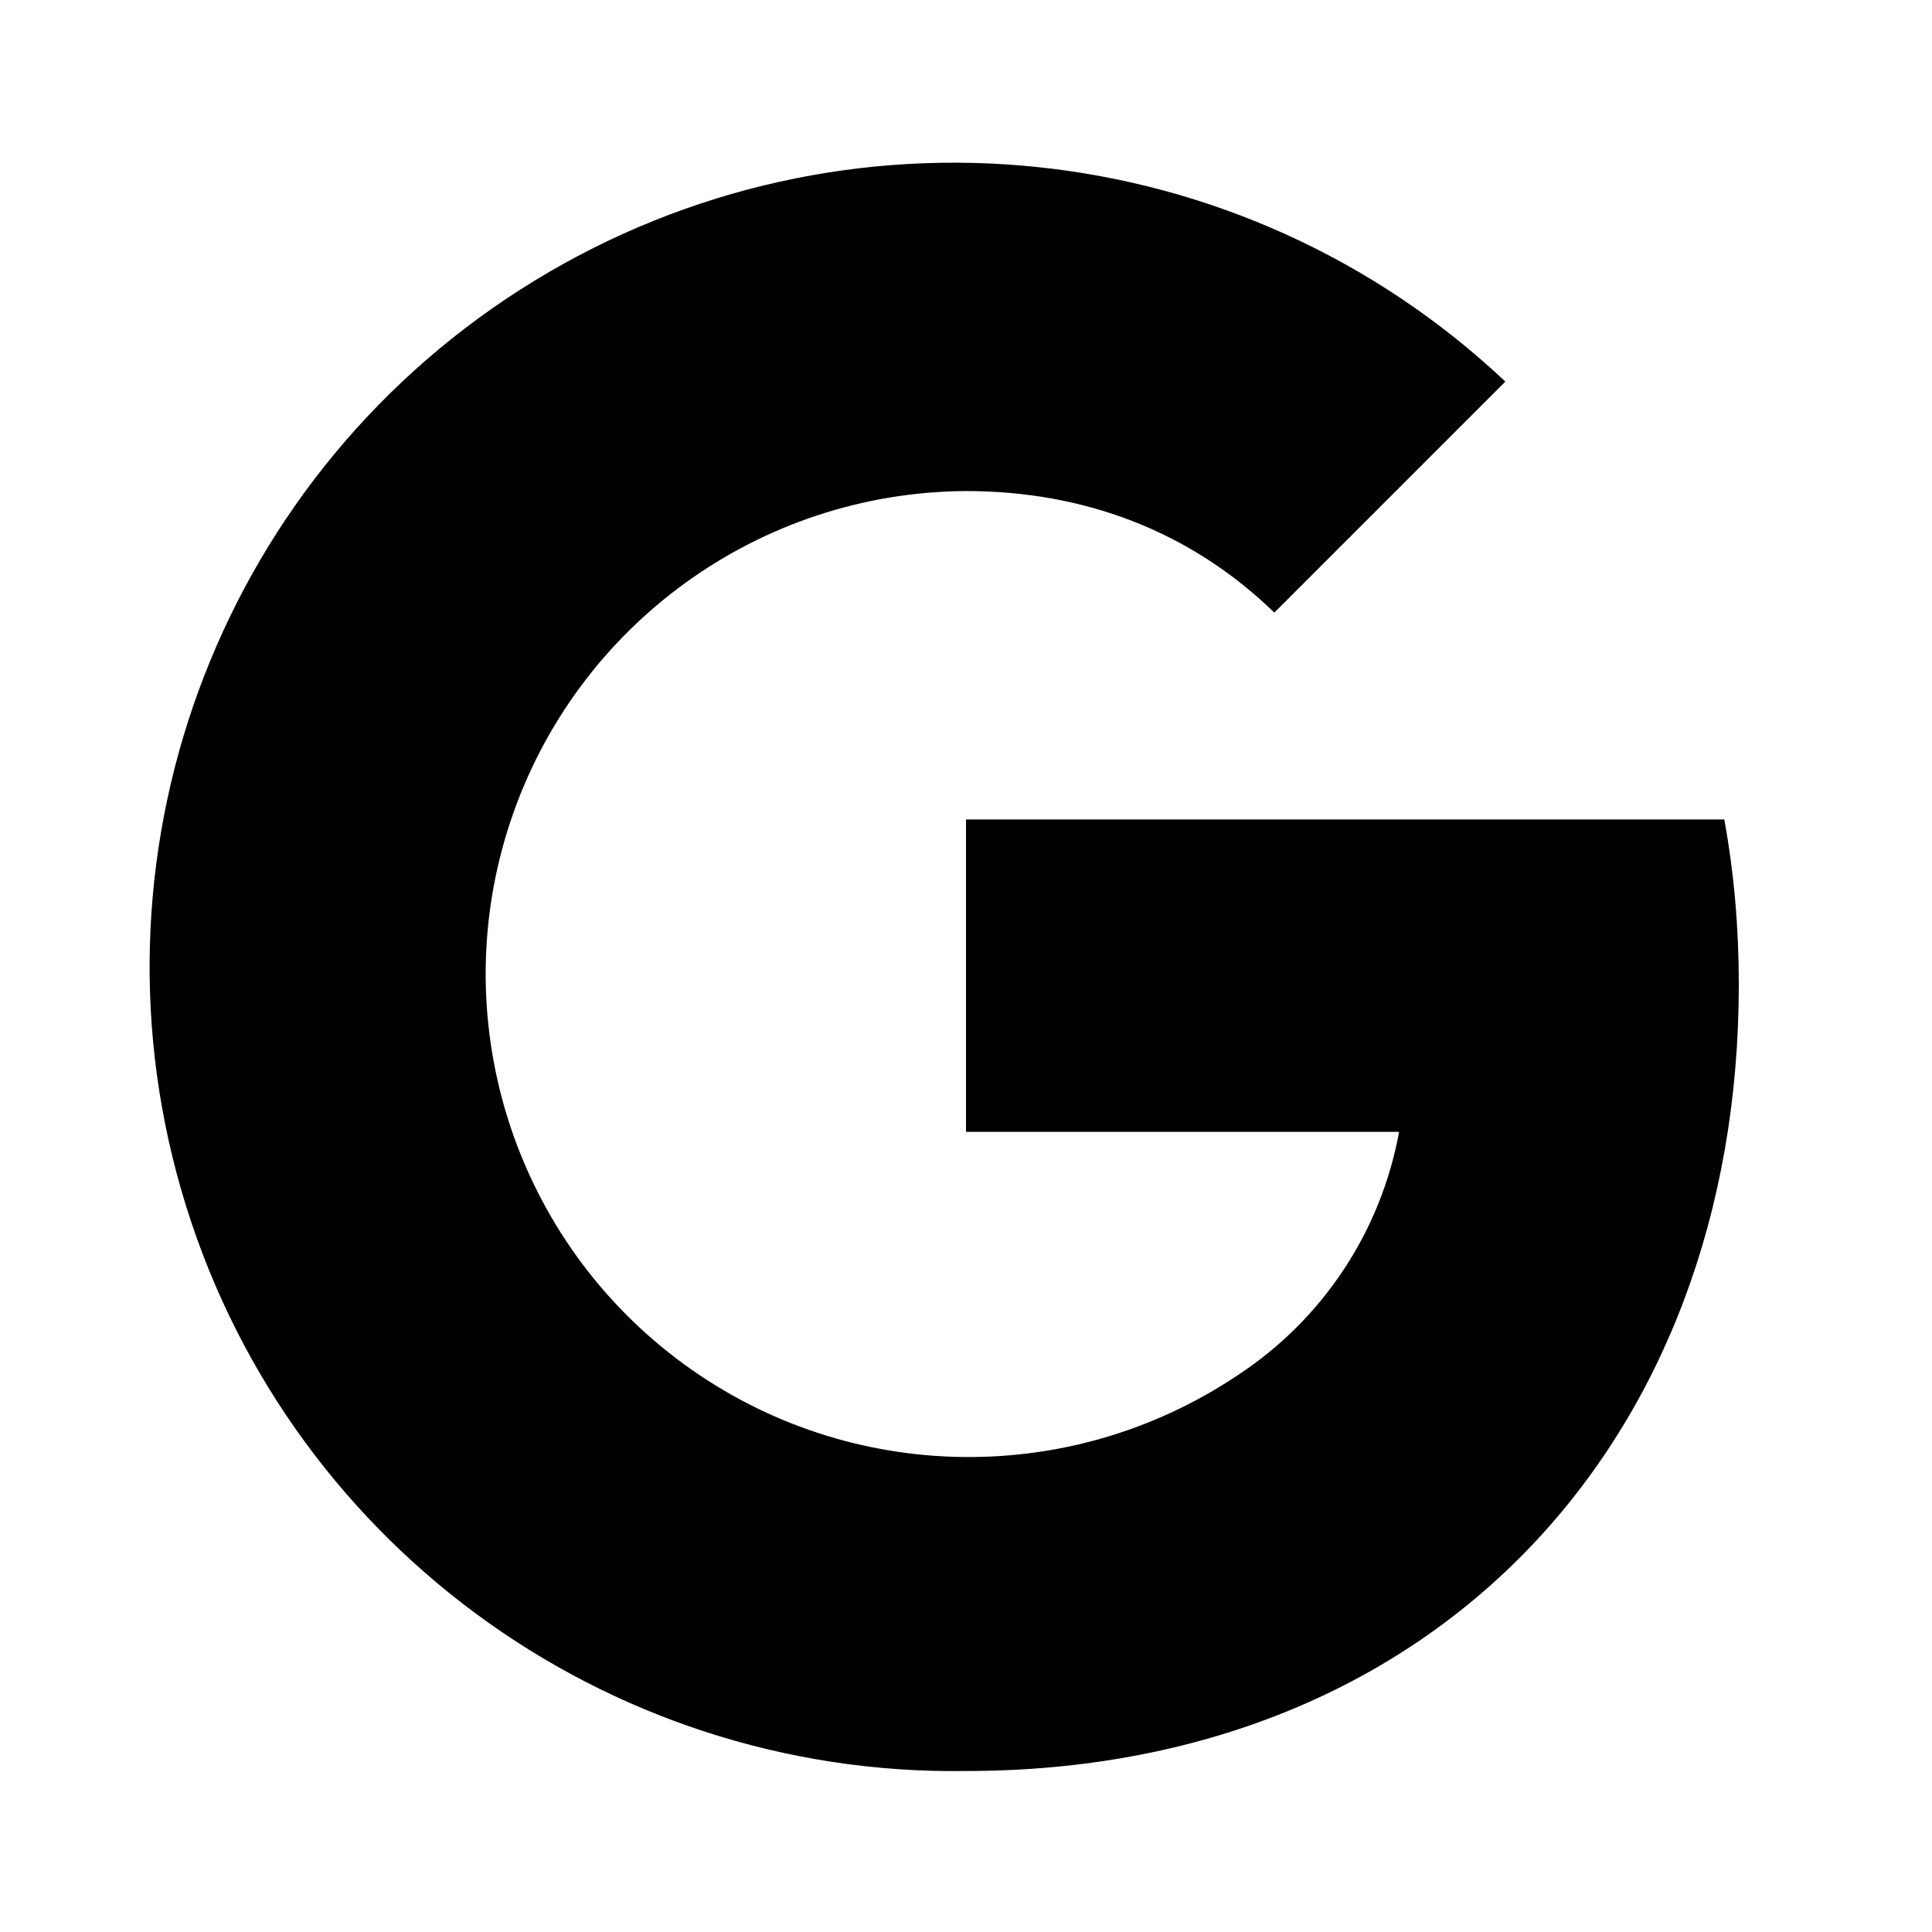
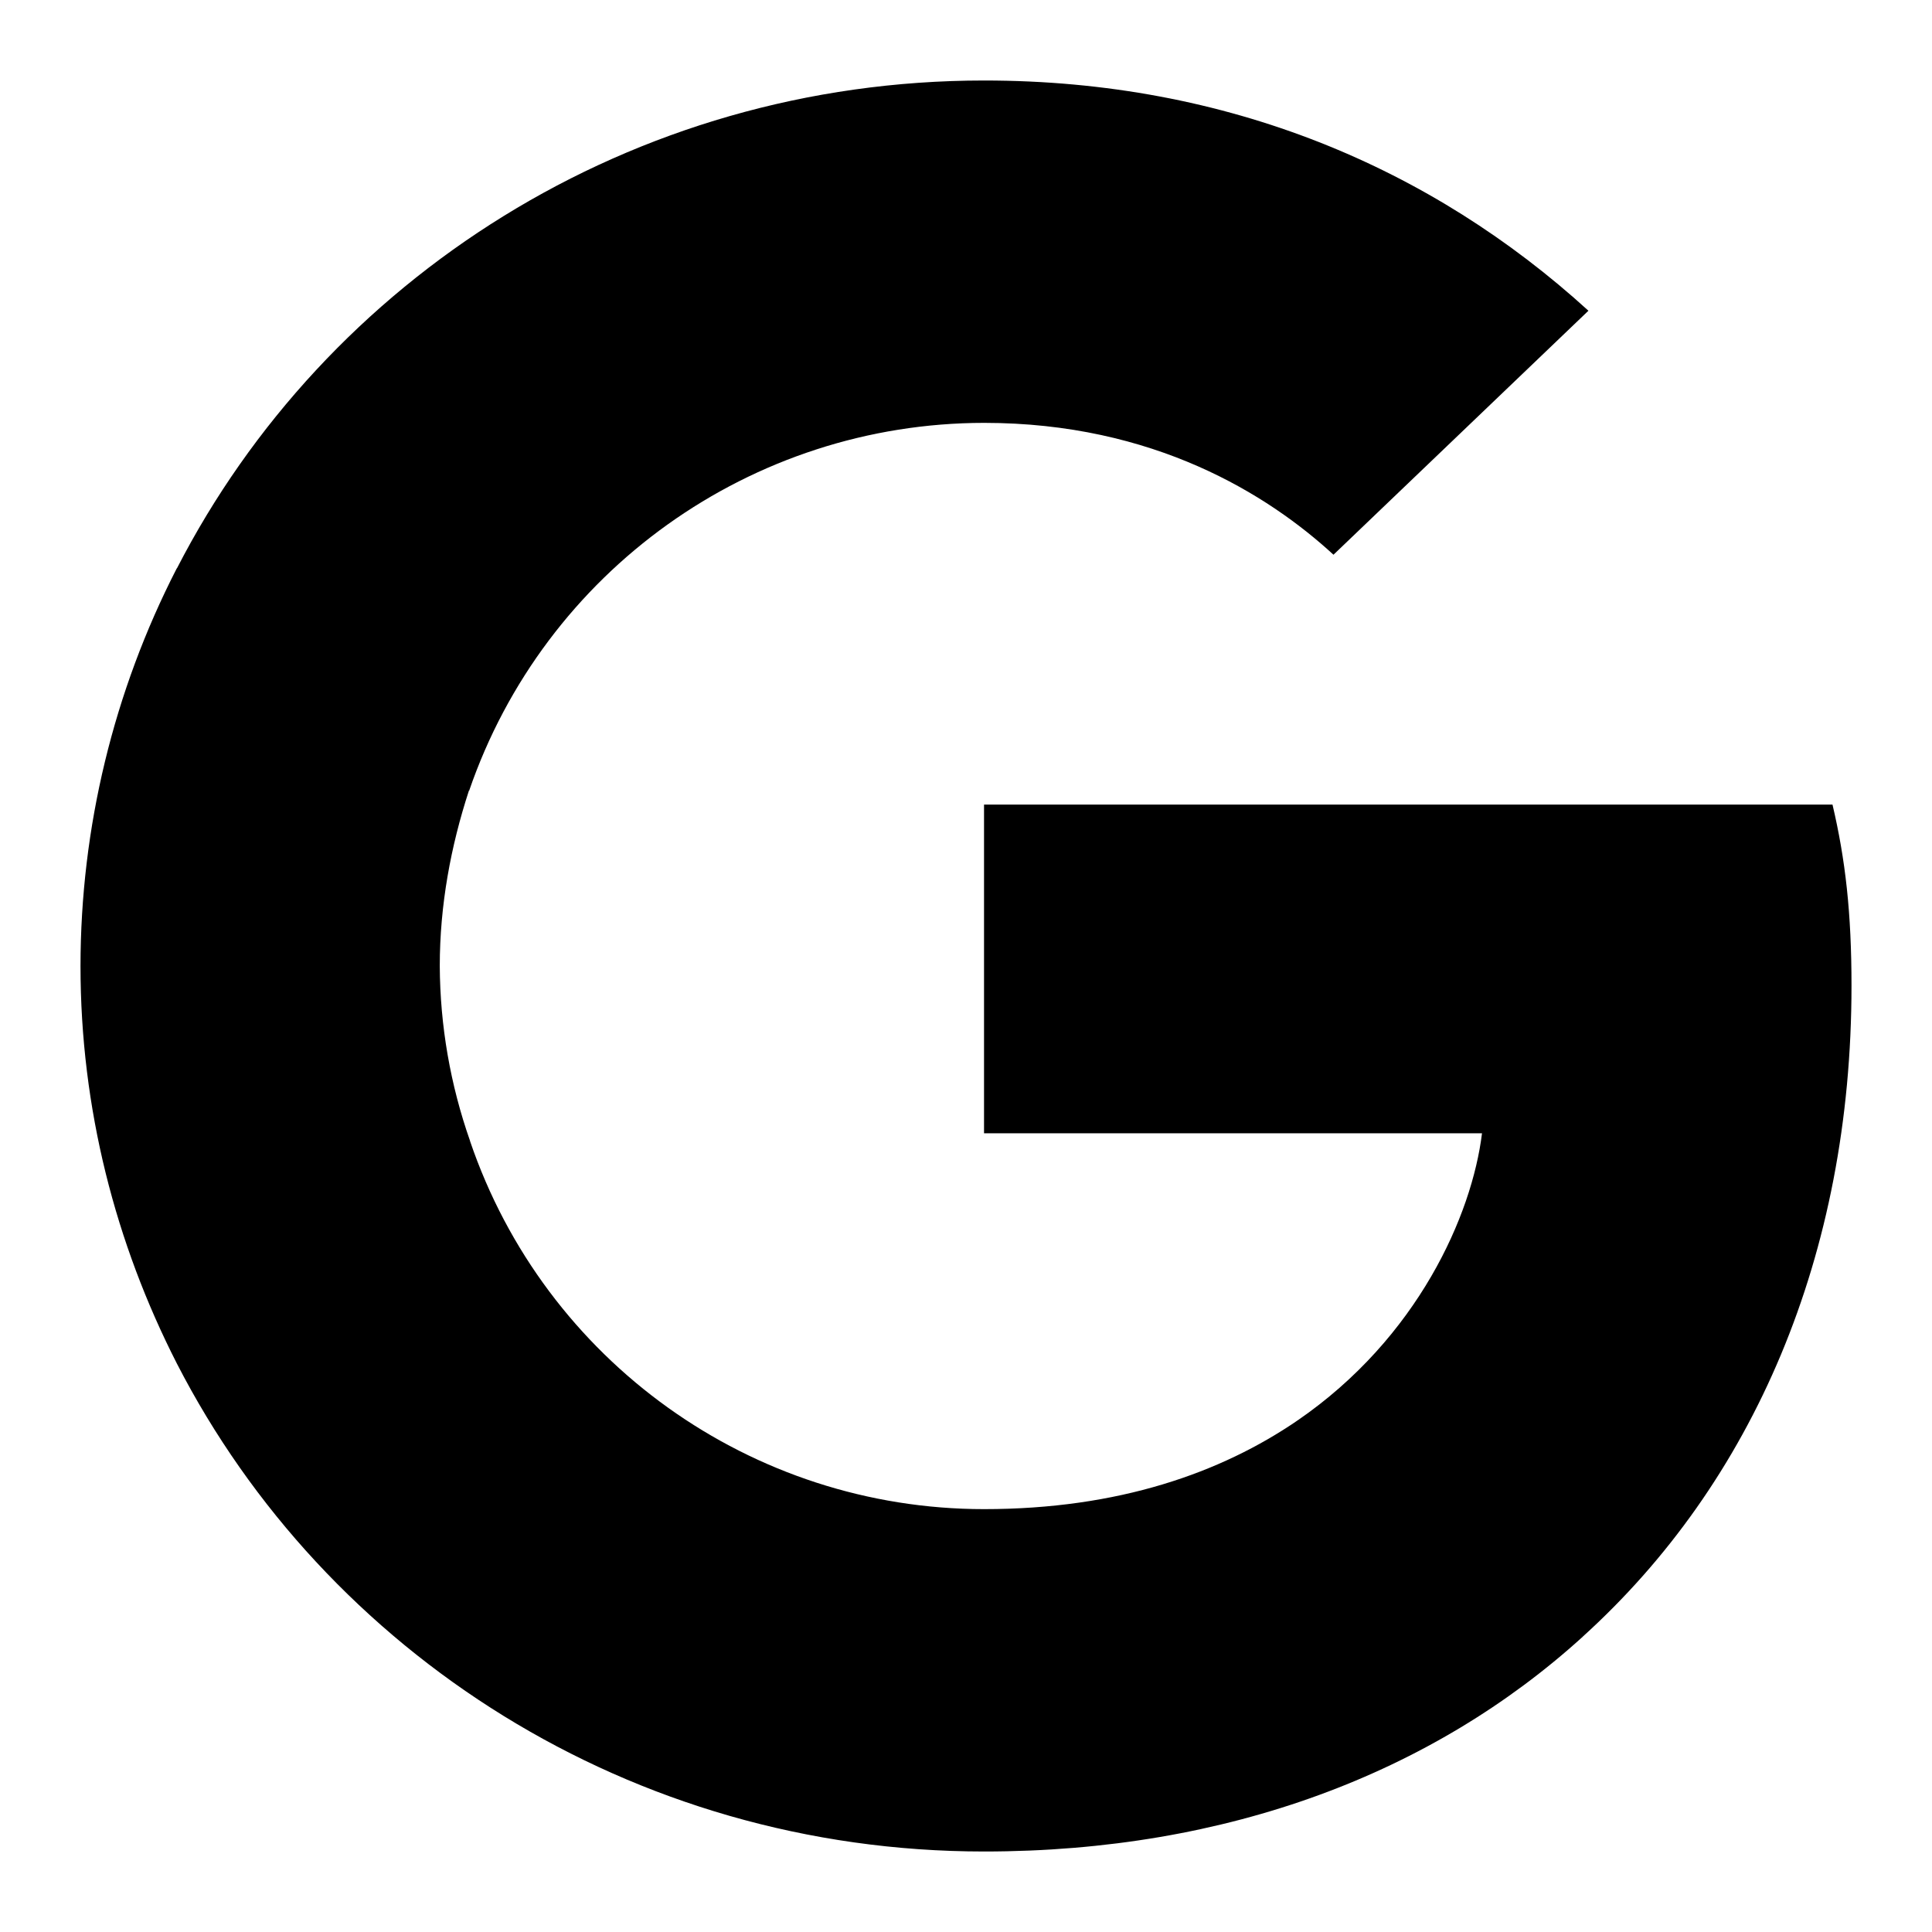
- <svg xmlns="http://www.w3.org/2000/svg" viewBox="0 0 24 24">
-   <path d="M21.6 12.23c0-.71-.06-1.39-.18-2.05H12v3.88h5.38a4.6 4.6 0 0 1-2 3.02 6 6 0 1 1-3.38-10.98c1.47 0 2.79.5 3.83 1.51l2.87-2.87A9.99 9.99 0 1 0 12 22c5.83 0 9.6-4.1 9.6-9.77Z" />
+ <svg xmlns="http://www.w3.org/2000/svg" fill="currentColor" fill-rule="evenodd" height="1em" style="flex:none;line-height:1" viewBox="0 0 24 24" width="1em">
+   <path d="M23 12.245c0-.905-.075-1.565-.236-2.25h-10.54v4.083h6.186c-.124 1.014-.797 2.542-2.294 3.569l-.021.136 3.332 2.53.23.022C21.779 18.417 23 15.593 23 12.245z" />
+   <path d="M12.225 23c3.03 0 5.574-.978 7.433-2.665l-3.542-2.688c-.948.648-2.22 1.1-3.891 1.1a6.745 6.745 0 01-6.386-4.572l-.132.011-3.465 2.628-.045.124C4.043 20.531 7.835 23 12.225 23z" />
+   <path d="M5.84 14.175A6.65 6.65 0 015.463 12c0-.758.138-1.491.361-2.175l-.006-.147-3.508-2.67-.115.054A10.831 10.831 0 001 12c0 1.772.436 3.447 1.197 4.938l3.642-2.763z" />
+   <path d="M12.225 5.253c2.108 0 3.529.892 4.34 1.638l3.167-3.031C17.787 2.088 15.255 1 12.225 1 7.834 1 4.043 3.469 2.197 7.062l3.63 2.763a6.77 6.77 0 016.398-4.572z" />
</svg>
